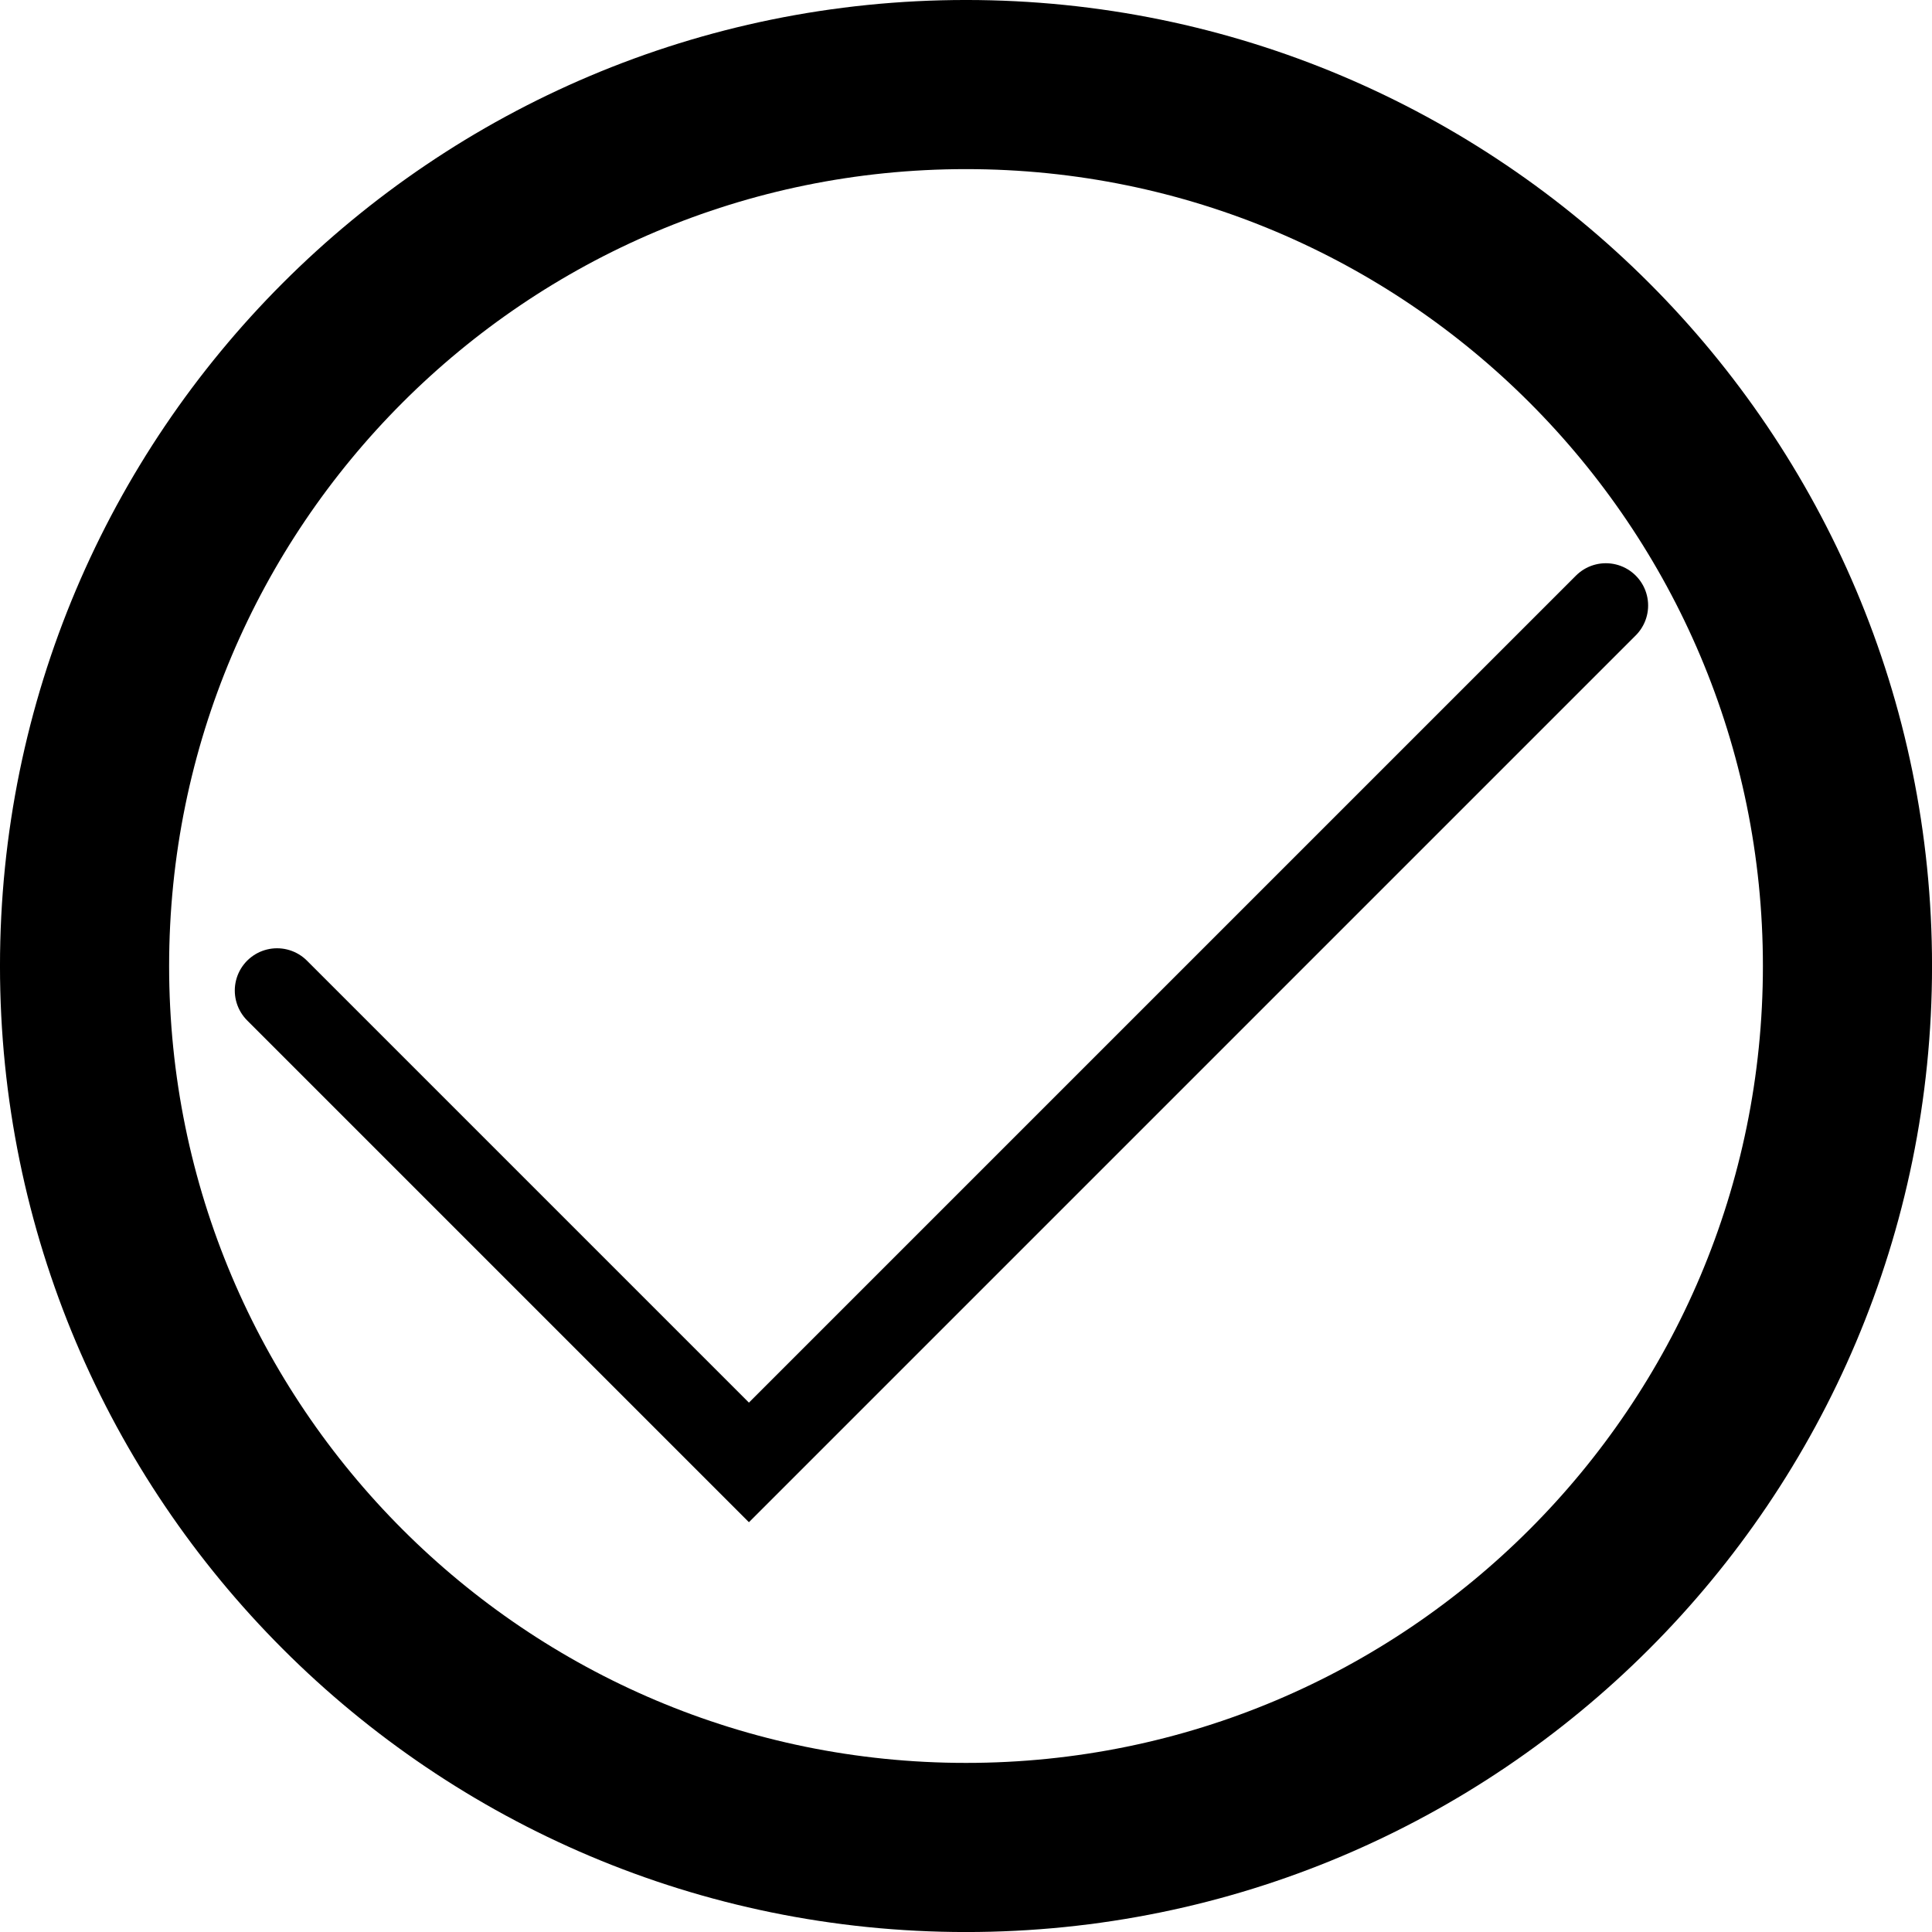
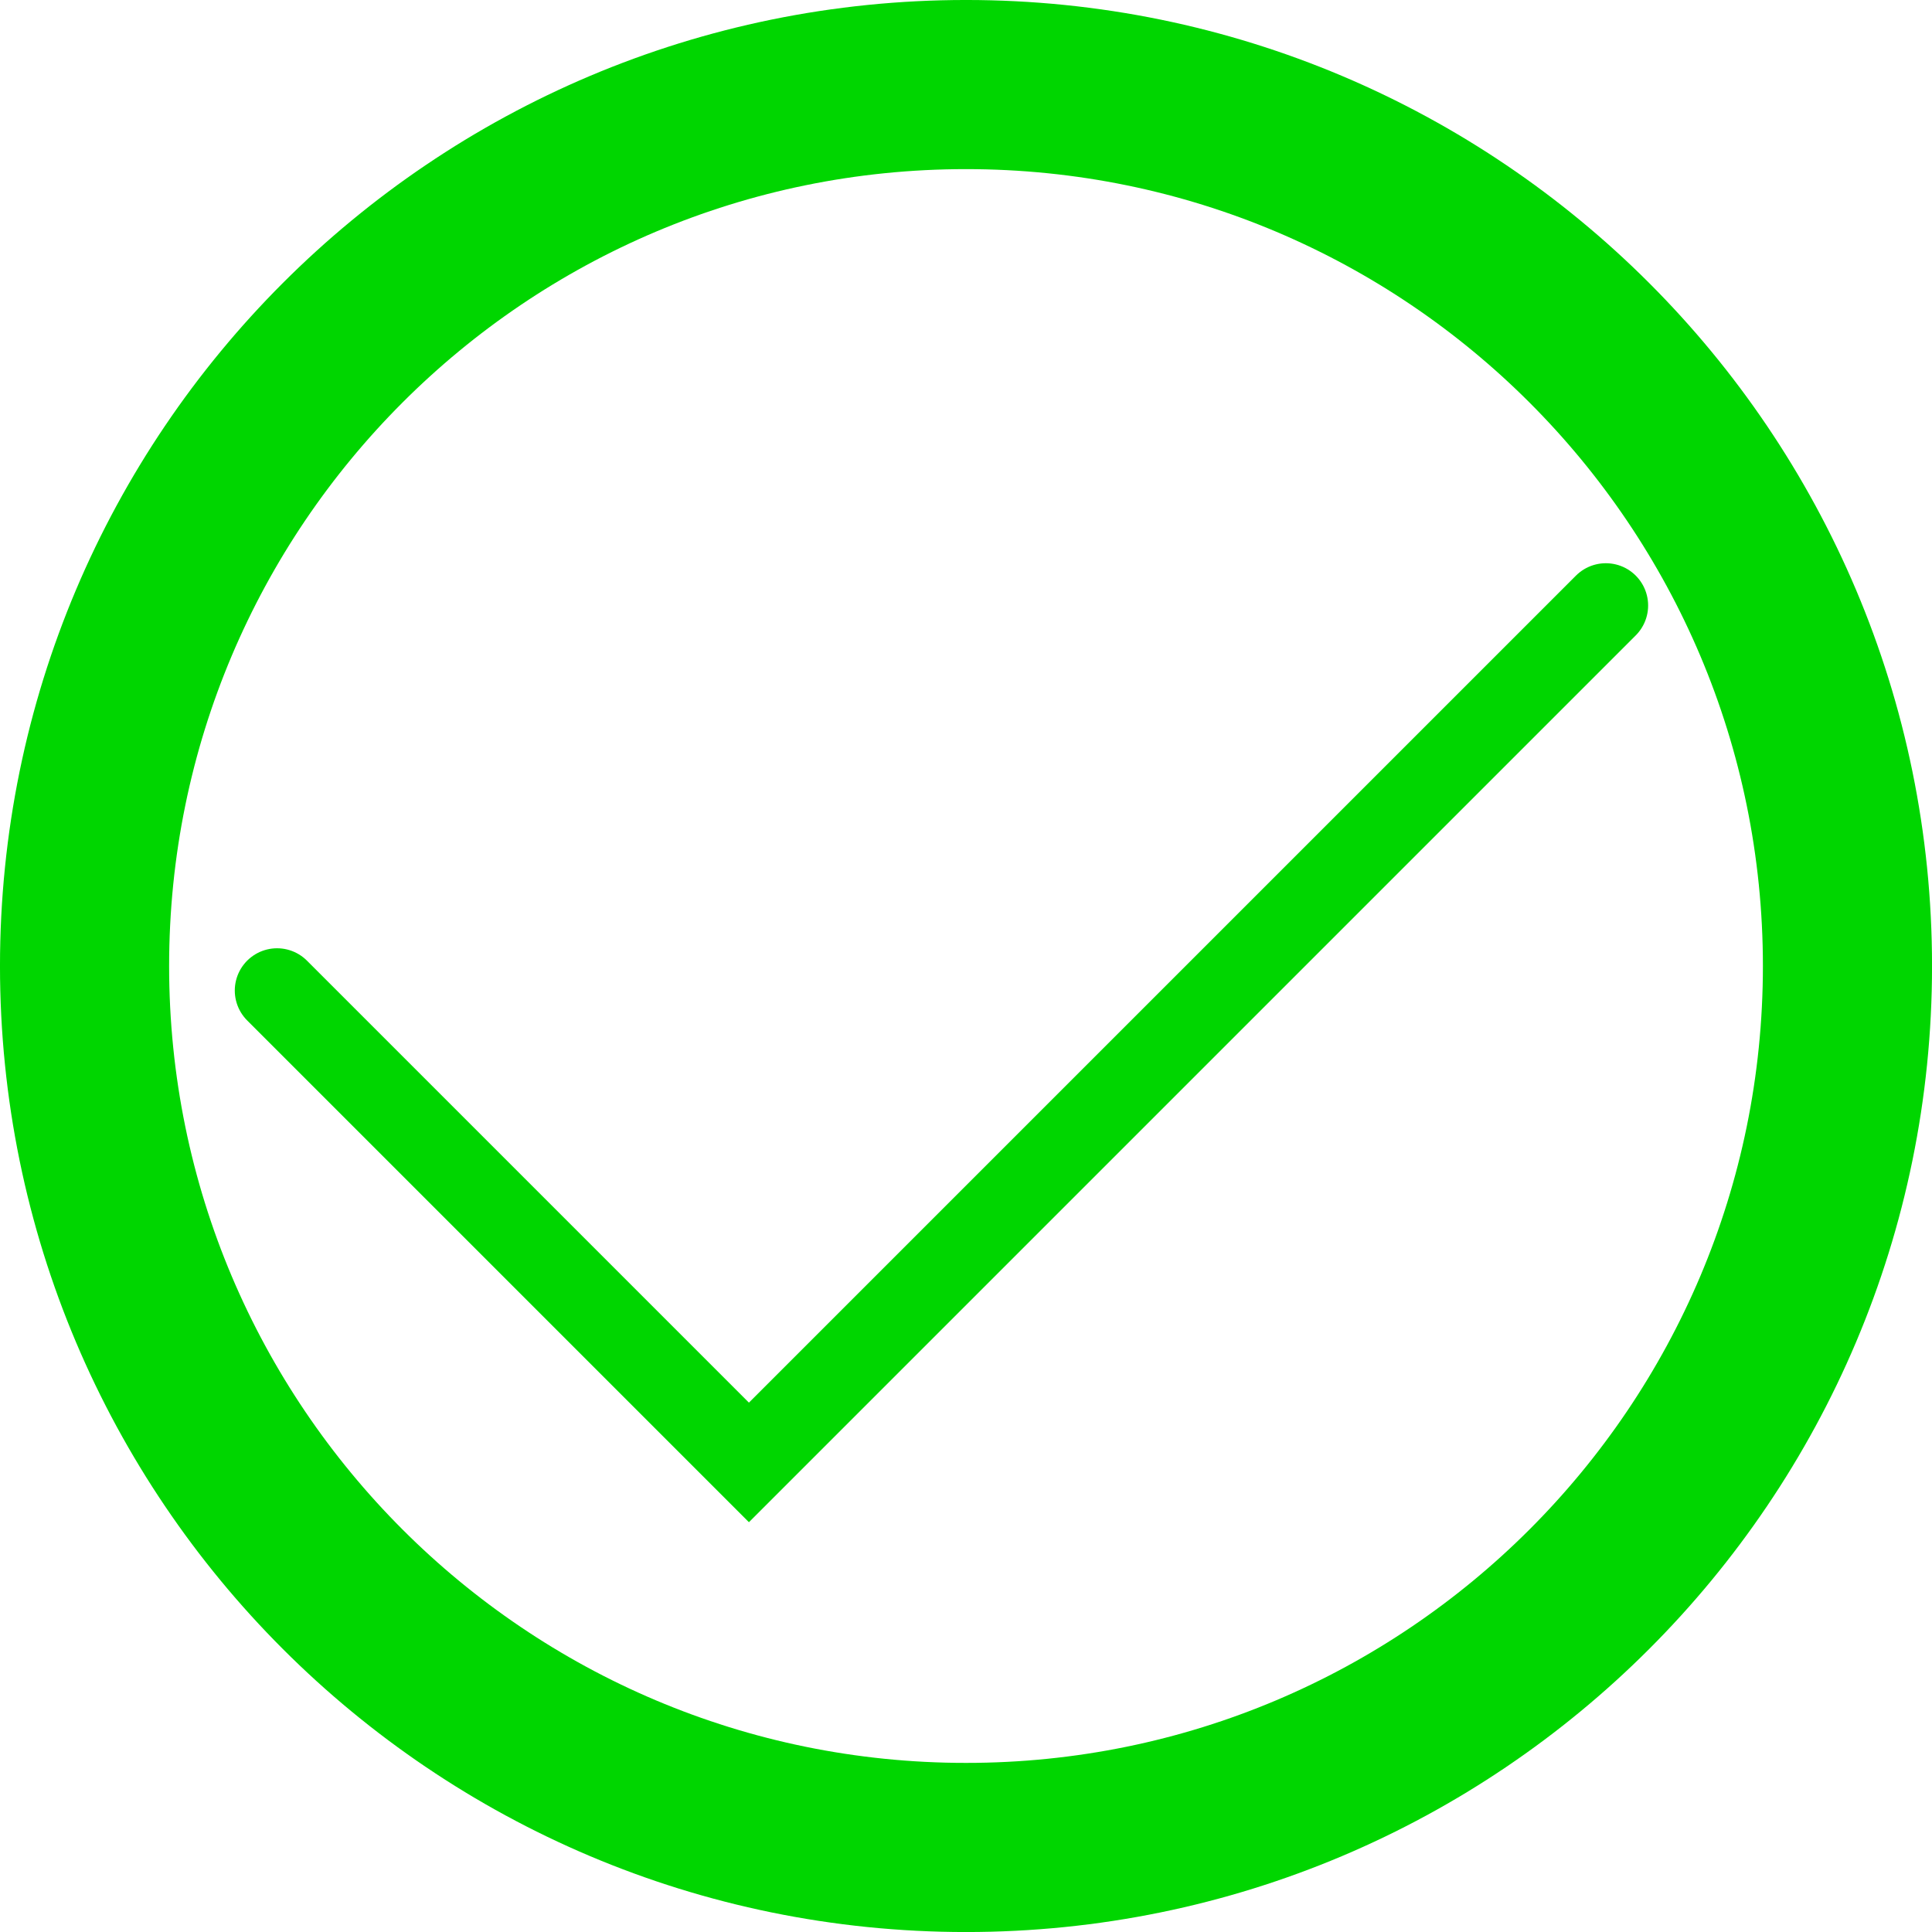
<svg xmlns="http://www.w3.org/2000/svg" width="14.111mm" height="14.111mm" viewBox="0 0 50 50" id="svgr7" version="1.1">
  <defs id="defs4" />
  <g id="layer1" transform="translate(-329.2857,-673.7908)">
-     <circle style="opacity:1;fill:none;fill-opacity:1;fill-rule:nonzero;stroke:#000000;stroke-width:4.377;stroke-linecap:round;stroke-linejoin:miter;stroke-miterlimit:4;stroke-dasharray:none;stroke-dashoffset:39.949;stroke-opacity:1" id="path4690" cx="354.286" cy="698.791" r="22.812" />
-     <path style="opacity:1;fill:none;fill-opacity:1;fill-rule:nonzero;stroke:#000000;stroke-width:2.188;stroke-linecap:round;stroke-linejoin:miter;stroke-miterlimit:4;stroke-dasharray:none;stroke-dashoffset:39.949;stroke-opacity:1" d="m 336.456,699.426 12.212,12.212 22.177,-22.177" id="path4202" />
+     <circle style="opacity:1;fill:none;fill-opacity:1;fill-rule:nonzero;stroke:#00d600;stroke-width:4.377;stroke-linecap:round;stroke-linejoin:miter;stroke-miterlimit:4;stroke-dasharray:none;stroke-dashoffset:39.949;stroke-opacity:1" id="path4690" cx="354.286" cy="698.791" r="22.812" />
+     <path style="opacity:1;fill:none;fill-opacity:1;fill-rule:nonzero;stroke:#00d600;stroke-width:2.188;stroke-linecap:round;stroke-linejoin:miter;stroke-miterlimit:4;stroke-dasharray:none;stroke-dashoffset:39.949;stroke-opacity:1" d="m 336.456,699.426 12.212,12.212 22.177,-22.177" id="path4202" />
  </g>
</svg>
